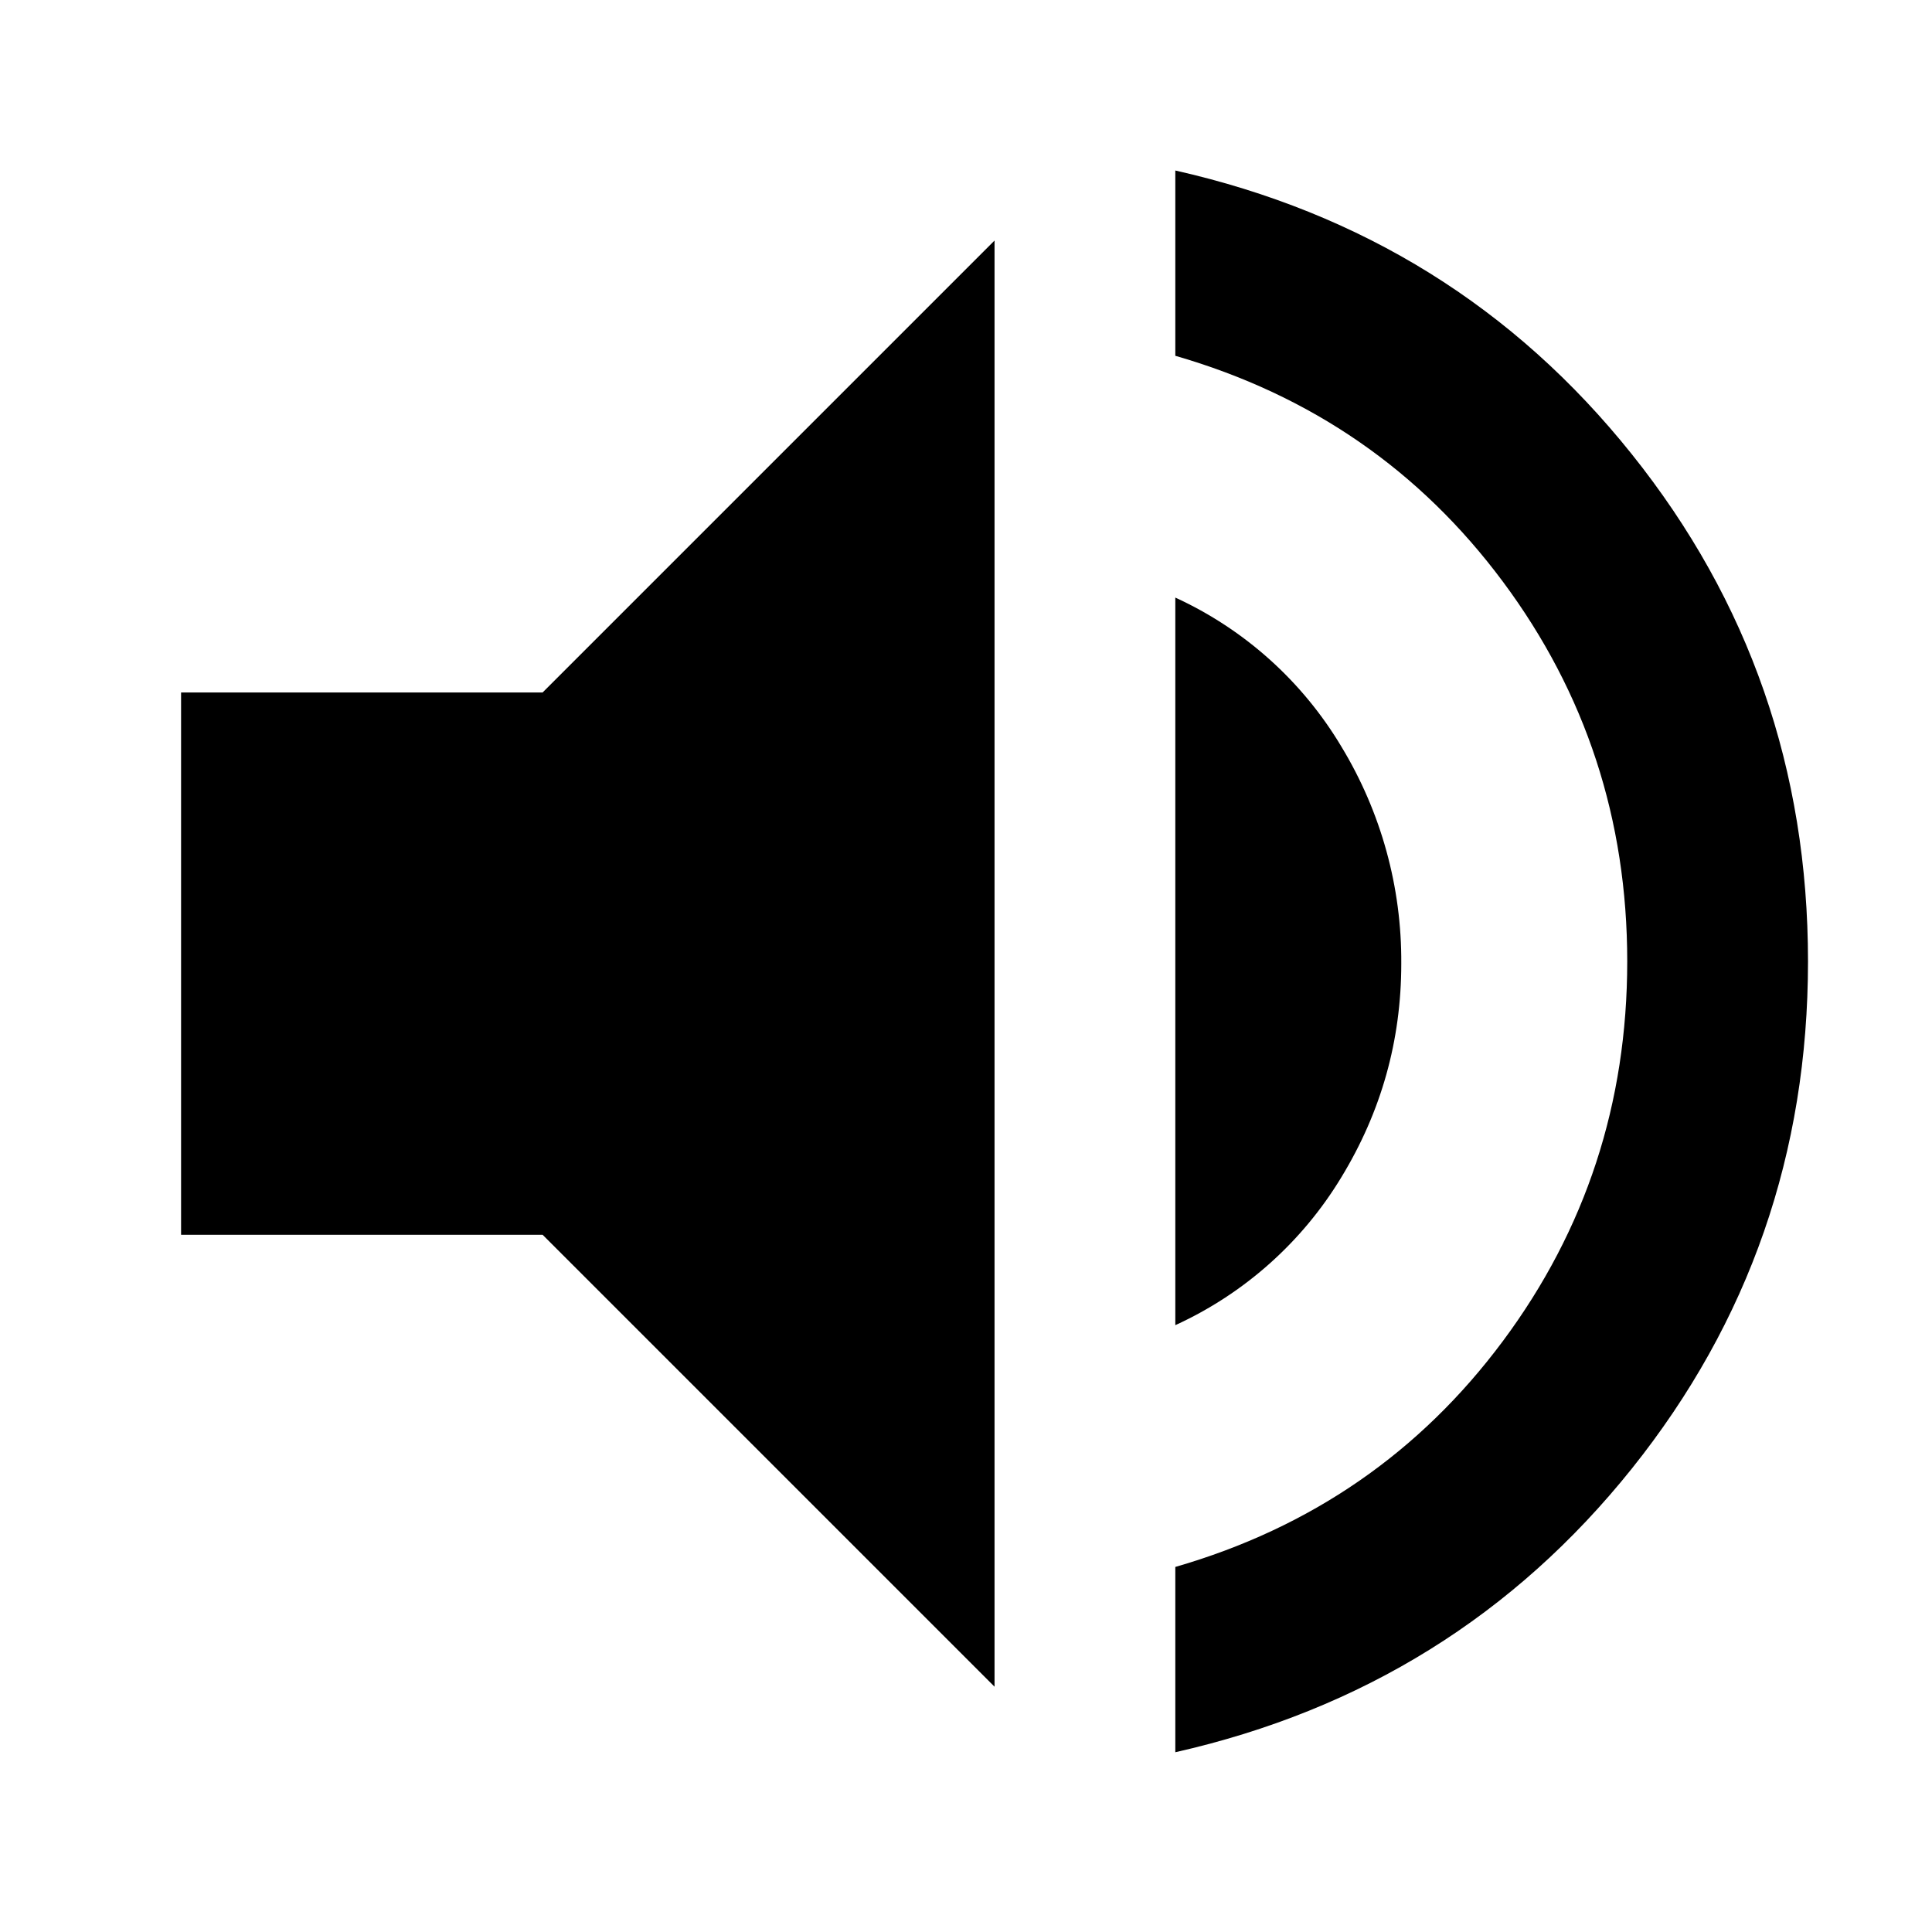
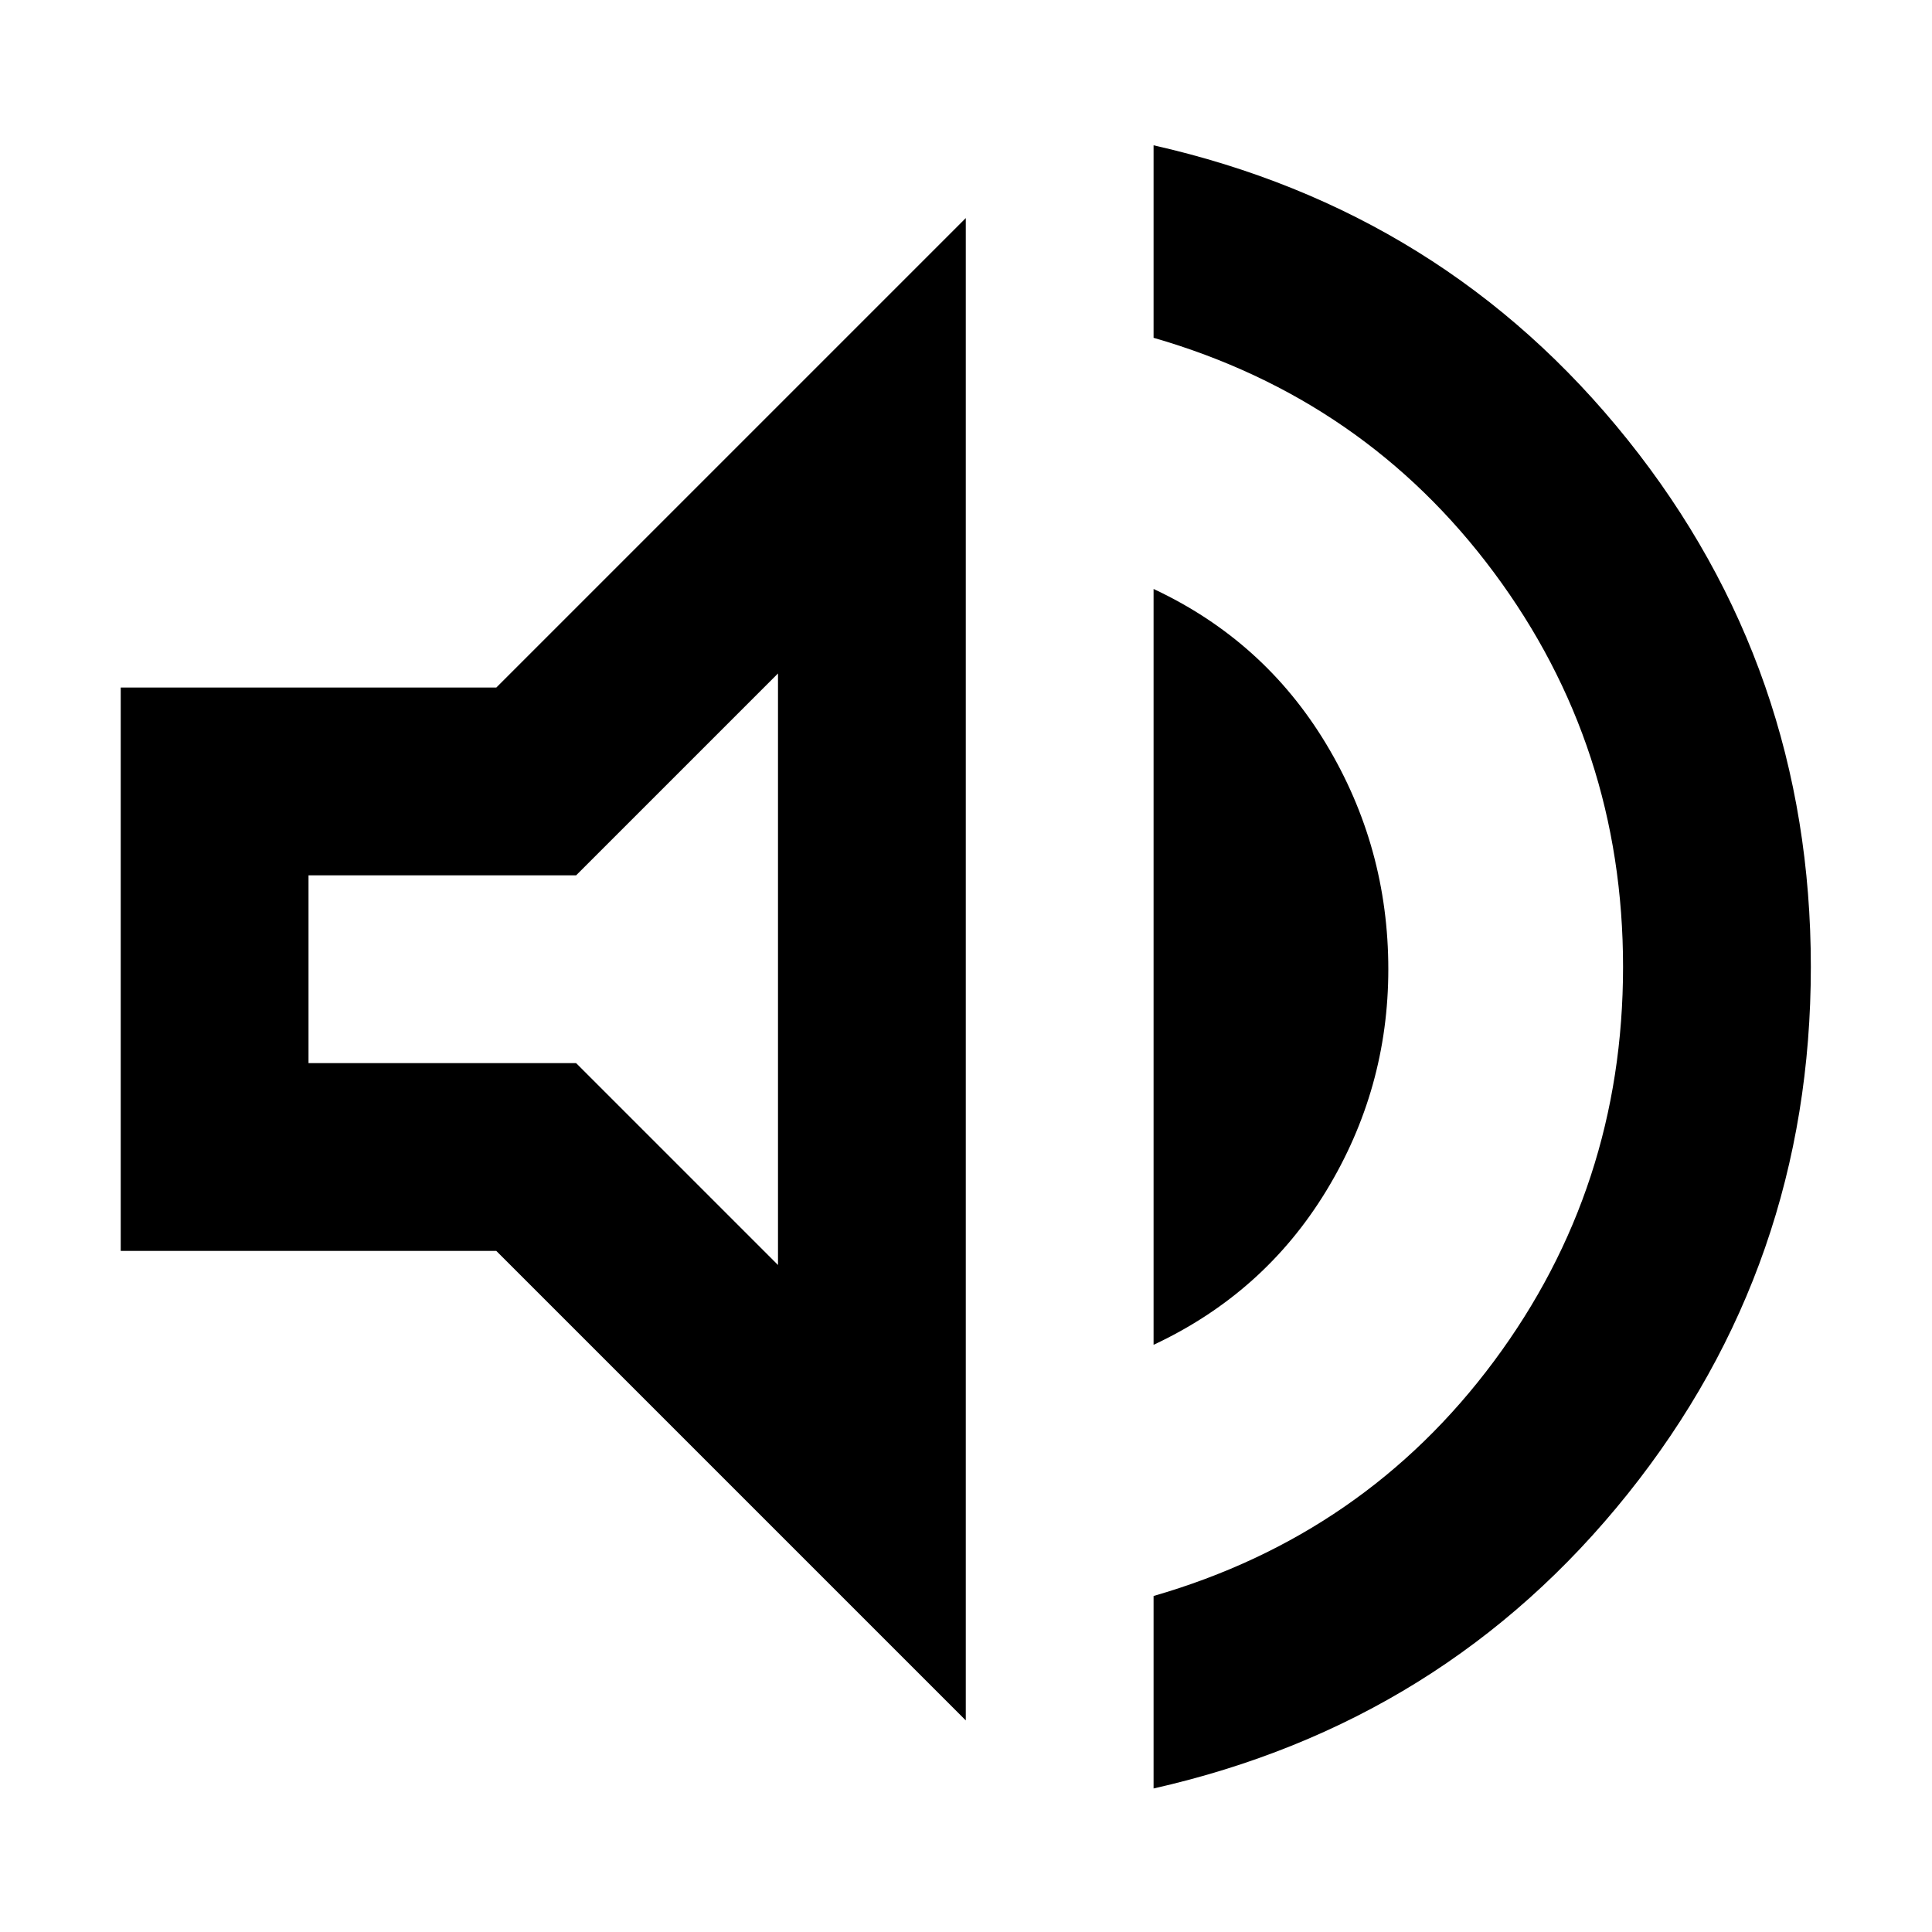
- <svg xmlns="http://www.w3.org/2000/svg" viewBox="0 0 16 16" height="16" width="16" xml:space="preserve" style="fill-rule:evenodd;clip-rule:evenodd;stroke-linejoin:round;stroke-miterlimit:2">
-   <path d="M14 20.725v-2.05c1.5-.433 2.708-1.267 3.625-2.5.917-1.233 1.375-2.633 1.375-4.2 0-1.567-.458-2.967-1.375-4.2S15.5 5.708 14 5.275v-2.05c2.067.467 3.75 1.512 5.05 3.138C20.35 7.988 21 9.858 21 11.975s-.65 3.988-1.95 5.613c-1.3 1.624-2.983 2.67-5.05 3.137ZM3 15V9h4l5-5v16l-5-5H3Zm11 1V7.95a4.16 4.16 0 0 1 1.838 1.65A4.57 4.57 0 0 1 16.5 12c0 .85-.221 1.637-.662 2.362A4.175 4.175 0 0 1 14 16Z" style="fill-rule:nonzero" transform="matrix(.74853 0 0 .74853 -.746 -1.002)" />
+ <svg xmlns="http://www.w3.org/2000/svg" xml:space="preserve" style="fill-rule:evenodd;clip-rule:evenodd;stroke-linejoin:round;stroke-miterlimit:2" viewBox="0 0 16 16" width="16" height="16">
+   <path d="M560-131v-82c60-17.333 108.333-50.667 145-100s55-105.333 55-168-18.333-118.667-55-168-85-82.667-145-100v-82c82.667 18.667 150 60.5 202 125.5s78 139.833 78 224.5-26 159.5-78 224.5S642.667-149.667 560-131ZM120-360v-240h160l200-200v640L280-360H120Zm440 40v-322c31.333 14.667 55.833 36.667 73.5 66s26.5 61.333 26.5 96c0 34-8.833 65.5-26.5 94.5S591.333-334.667 560-320ZM400-606l-86 86H200v80h114l86 86v-252Z" style="fill-rule:nonzero" transform="matrix(.01944 0 0 .01944 -1.333 17.358)" />
</svg>
